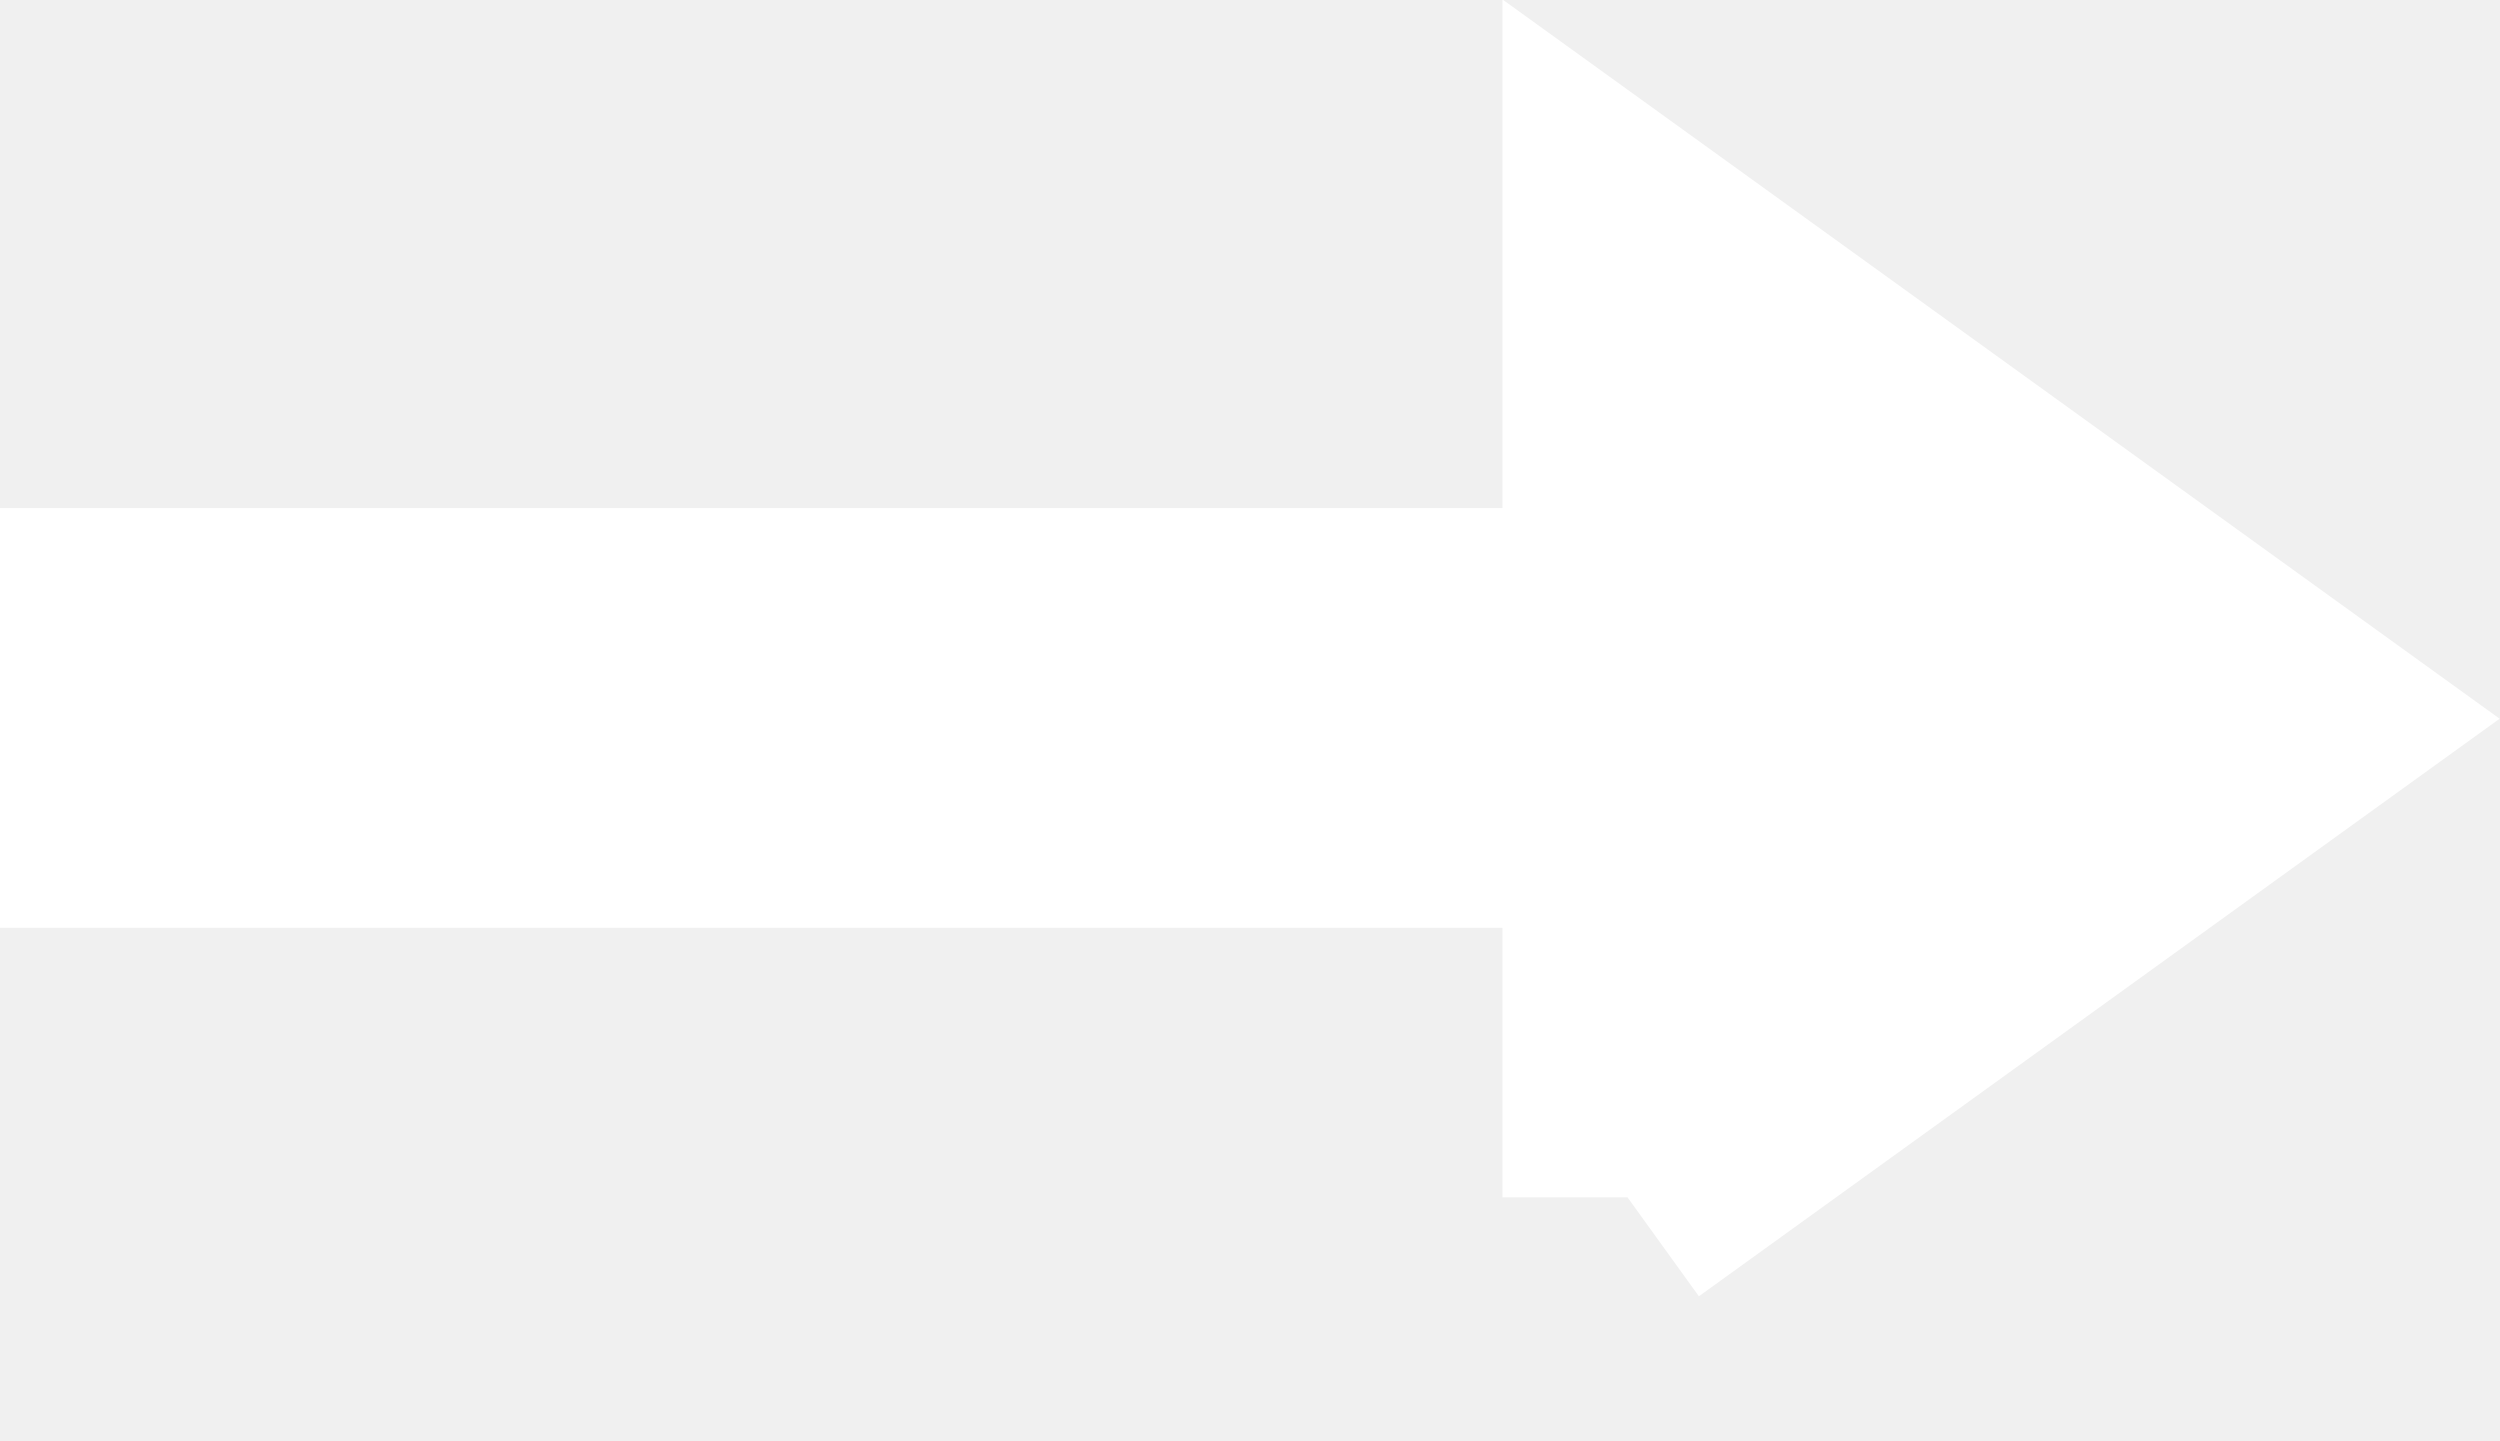
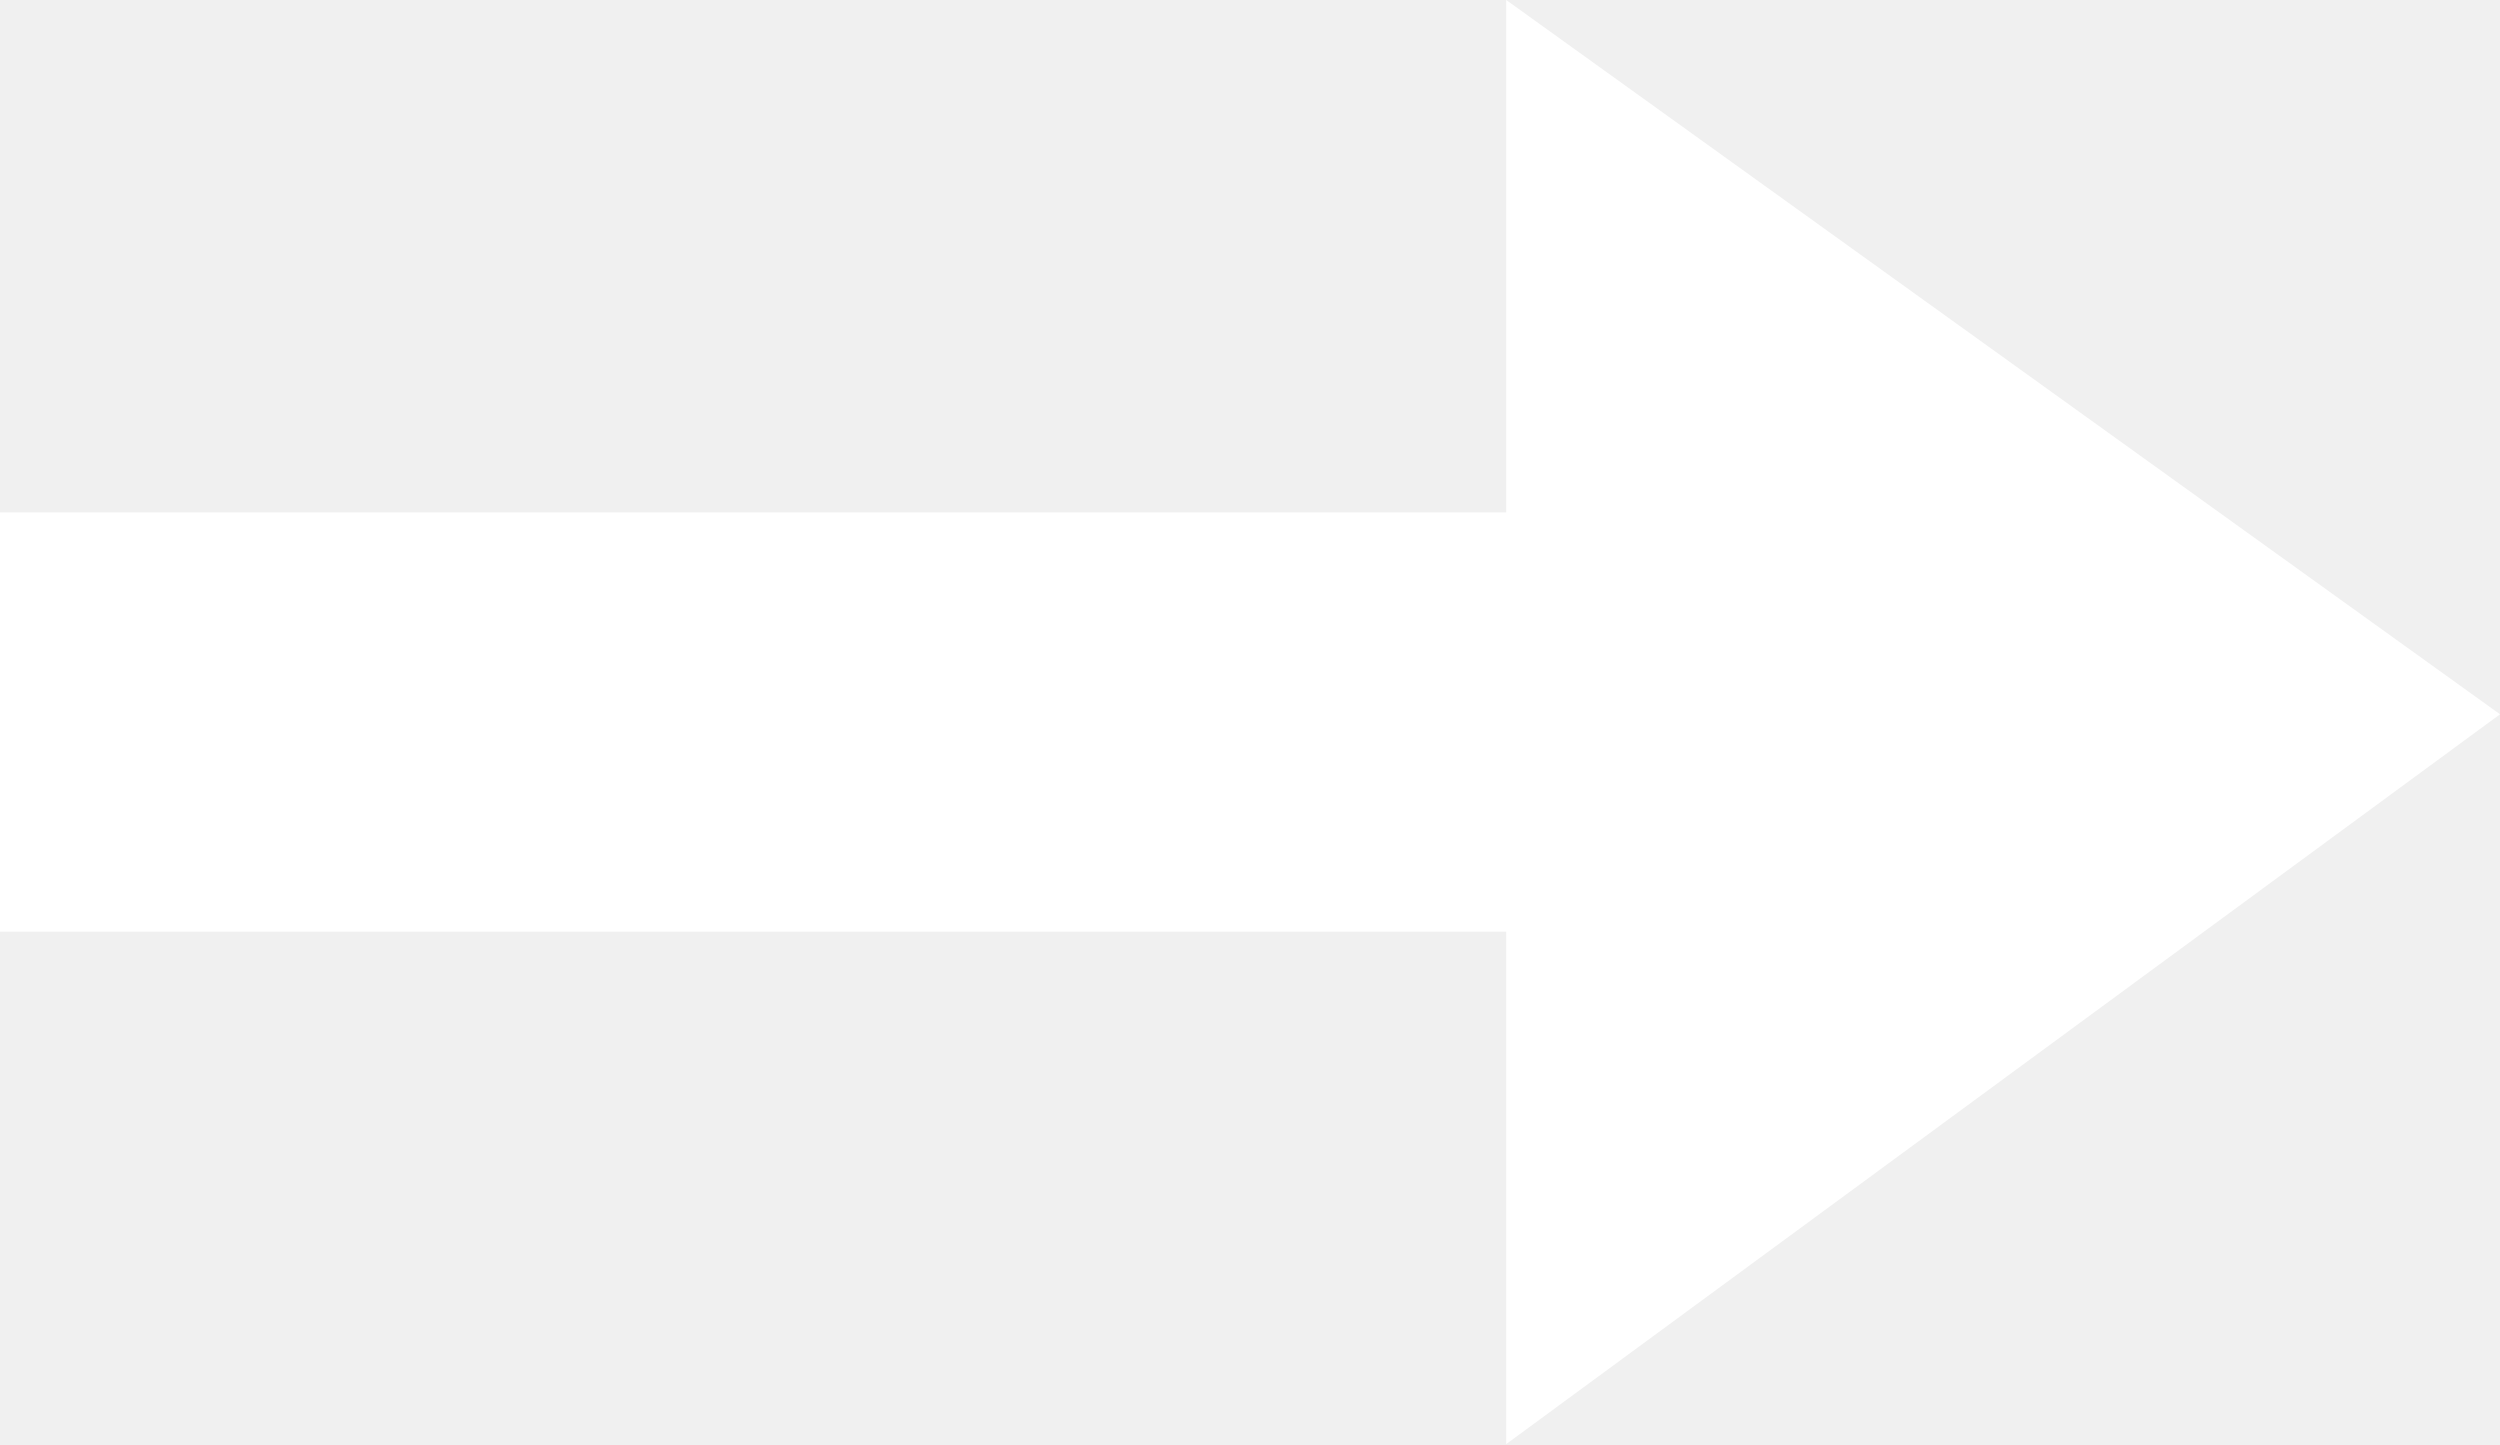
- <svg xmlns="http://www.w3.org/2000/svg" id="_イヤー_2" viewBox="0 0 16.14 9.3">
-   <defs>
-     <style>.cls-1{fill:#fff;stroke:#fff;stroke-miterlimit:10;stroke-width:1.6px;}</style>
-   </defs>
-   <g id="_イヤー_1-2">
-     <path class="cls-1" d="M10.5,7.73v-2.54H.8v-1.11H10.5V1.56l4.27,3.08-4.27,3.08Z" />
-   </g>
+ <svg xmlns="http://www.w3.org/2000/svg" version="1.1" id="レイヤー_1" x="0px" y="0px" viewBox="0 0 16.1 9.3" style="enable-background:new 0 0 16.1 9.3;" xml:space="preserve">
+   <style type="text/css">
+ 	.st0{fill:#FFFFFF;}
+ </style>
+   <polygon class="st0" points="16.1,4.6 9.7,0 9.7,3.3 0,3.3 0,6 9.7,6 9.7,9.3 " />
</svg>
